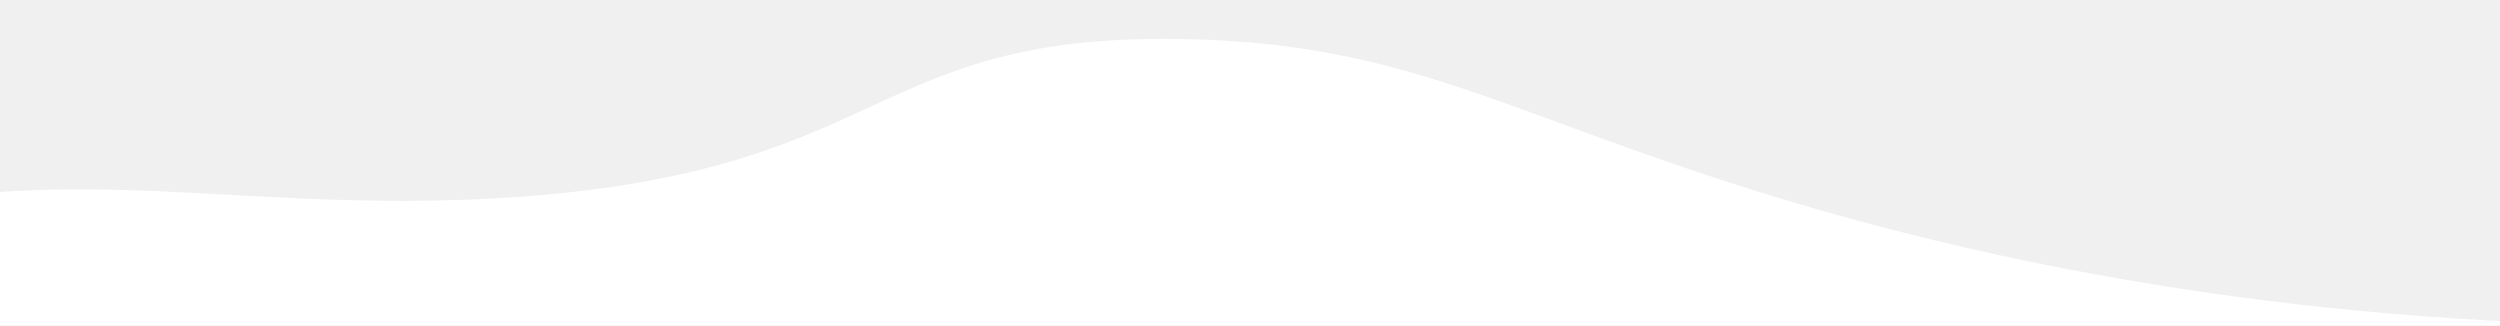
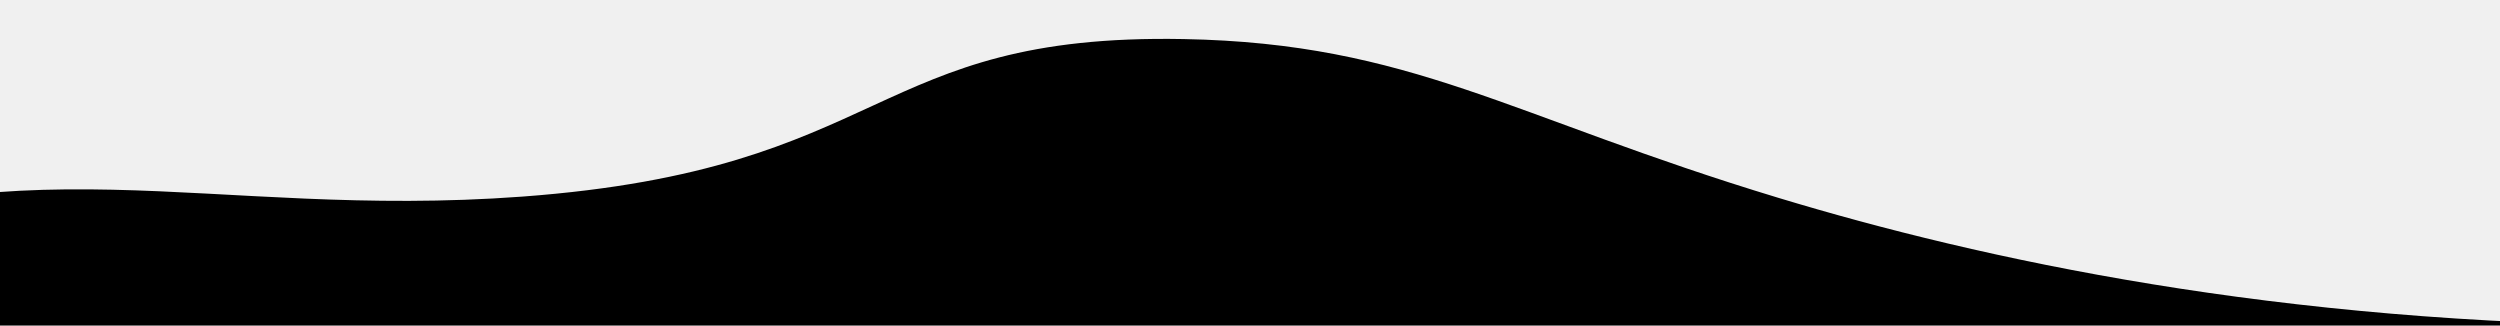
<svg xmlns="http://www.w3.org/2000/svg" id="Layer_1" data-name="Layer 1" viewBox="0 0 1920 250">
  <defs>
    <style>.cls-1{fill:#fff;}</style>
  </defs>
-   <path class="cls-1" d="M-308.79,250A767.9,767.9,0,0,1-215,201c225.82-98.78,372.73-32,616-50C684.74,130,667.4,25.52,909,30c175.09,3.25,249.84,59.31,457,122,155.4,47,382.91,97.05,680.28,98" />
+   <path className="cls-1" d="M-308.79,250A767.9,767.9,0,0,1-215,201c225.82-98.78,372.73-32,616-50C684.74,130,667.4,25.52,909,30c175.09,3.25,249.84,59.31,457,122,155.4,47,382.91,97.05,680.28,98" />
</svg>
